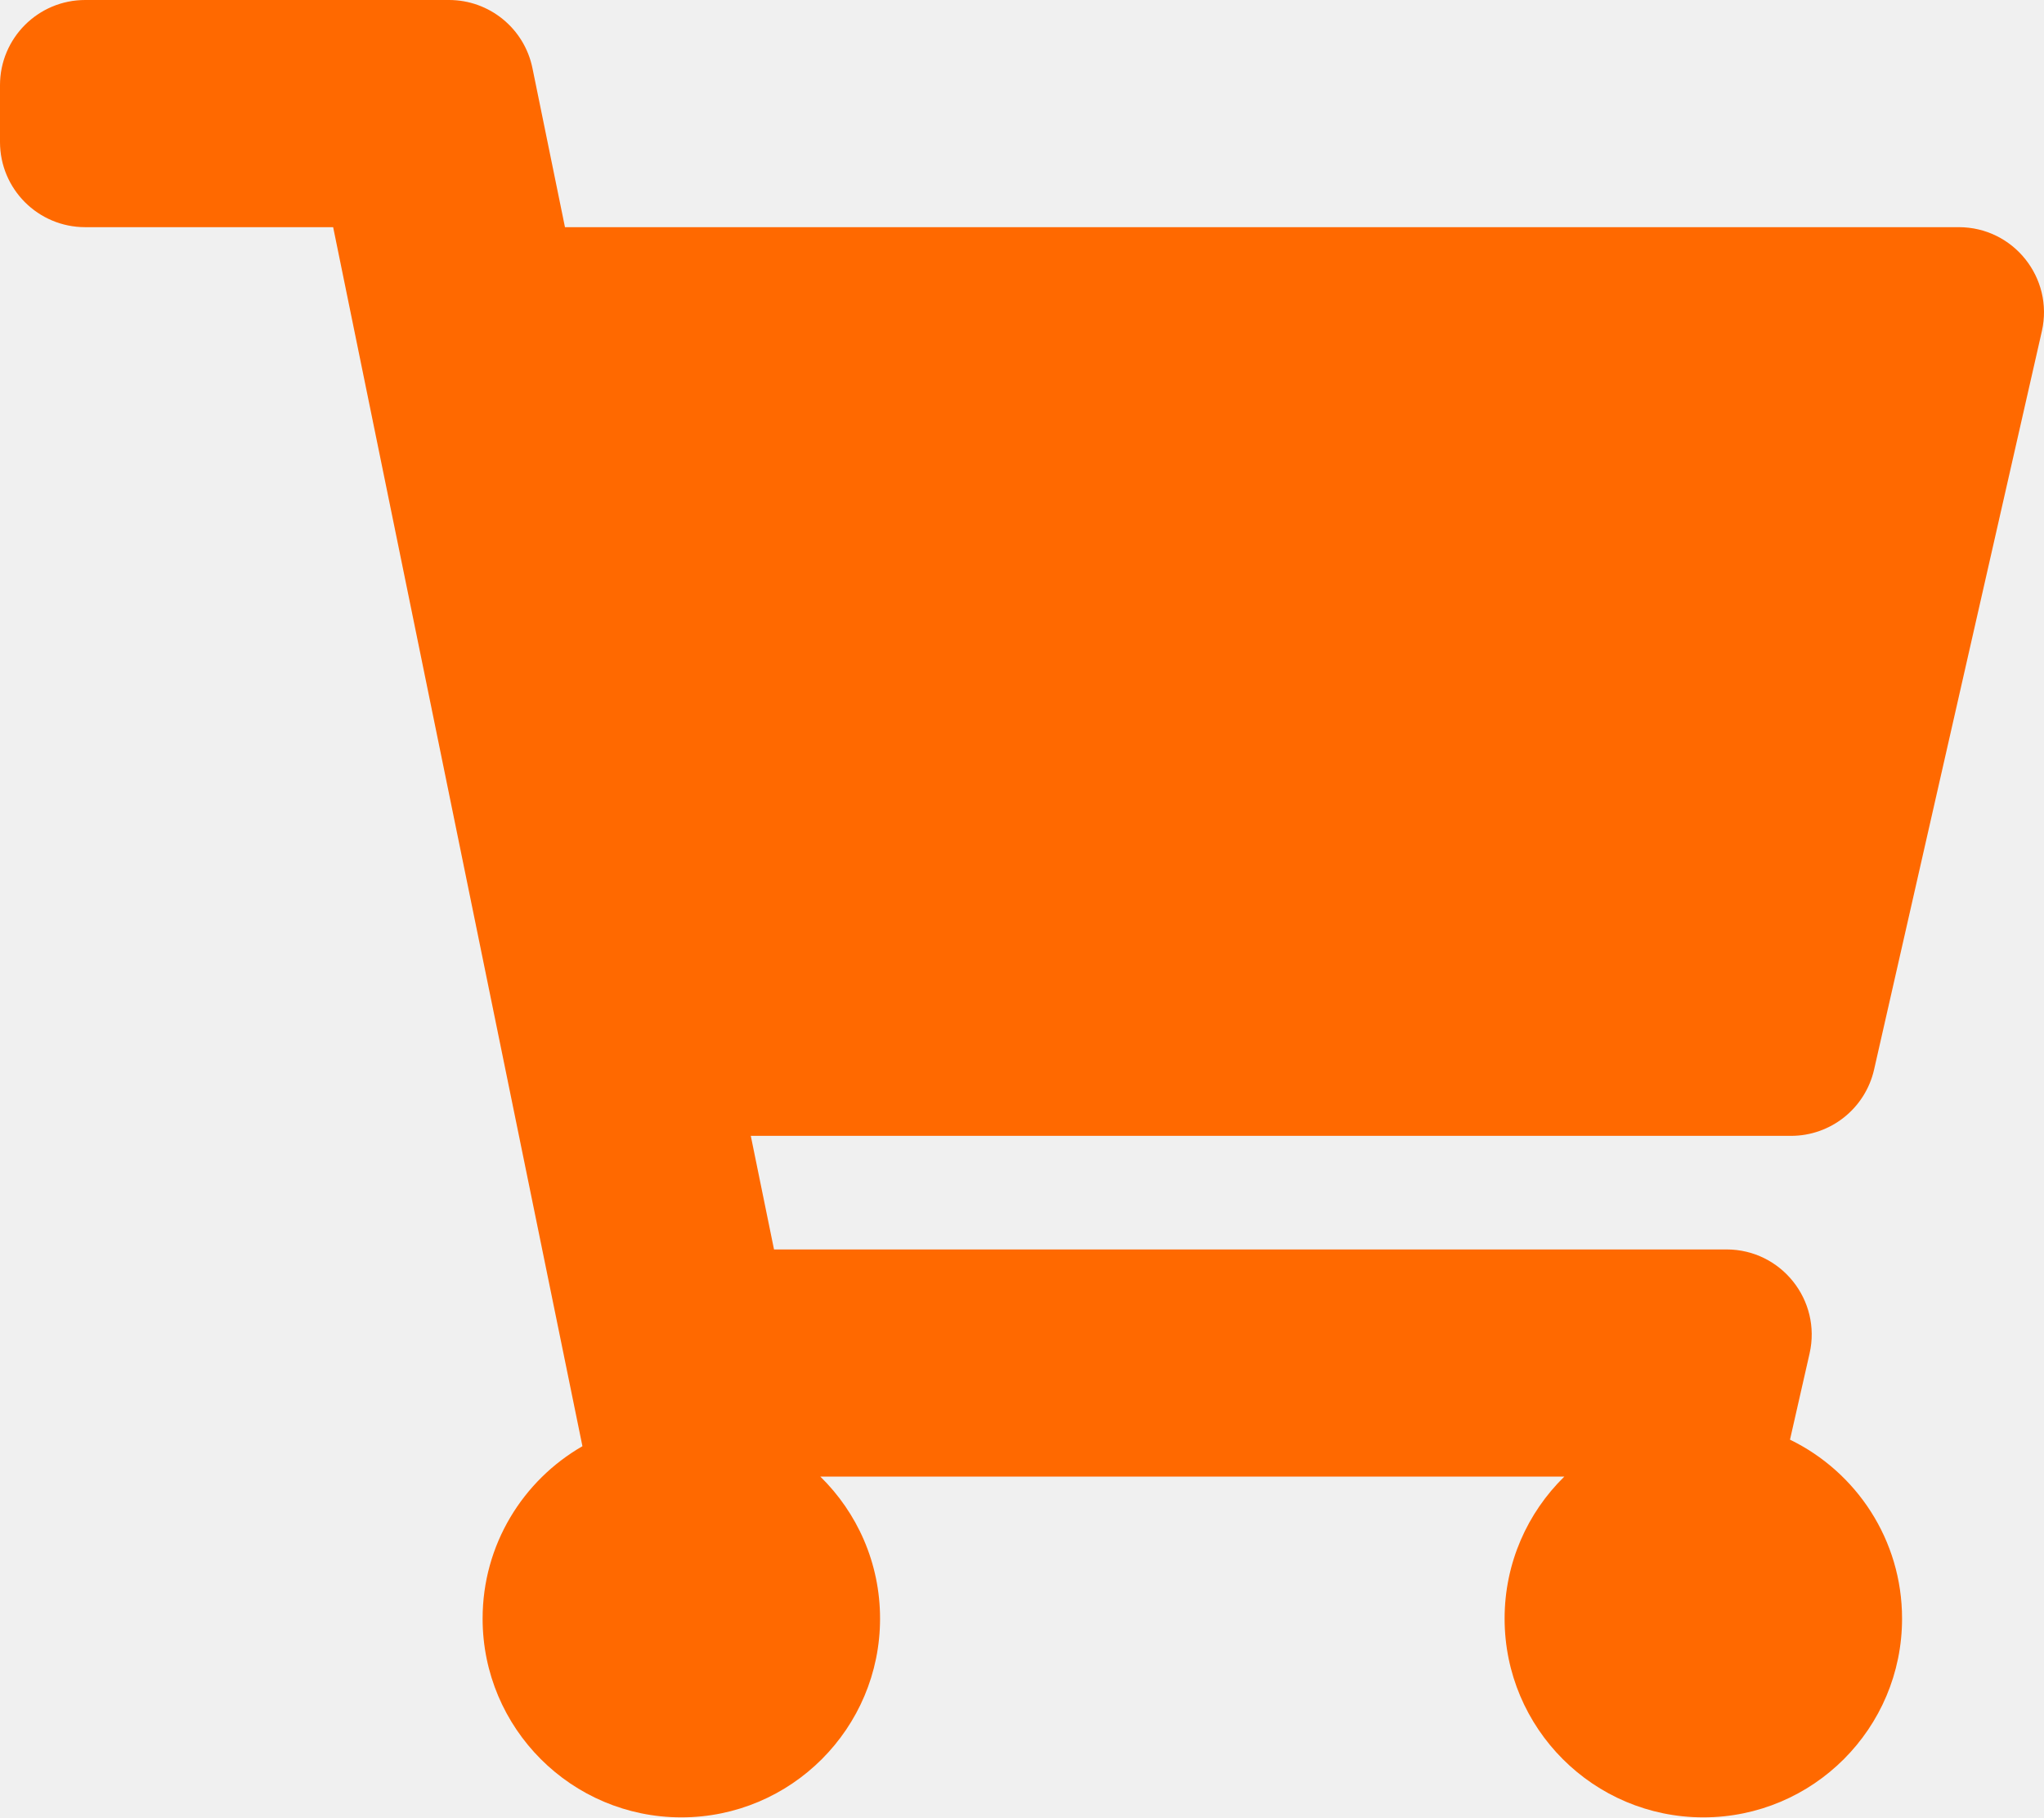
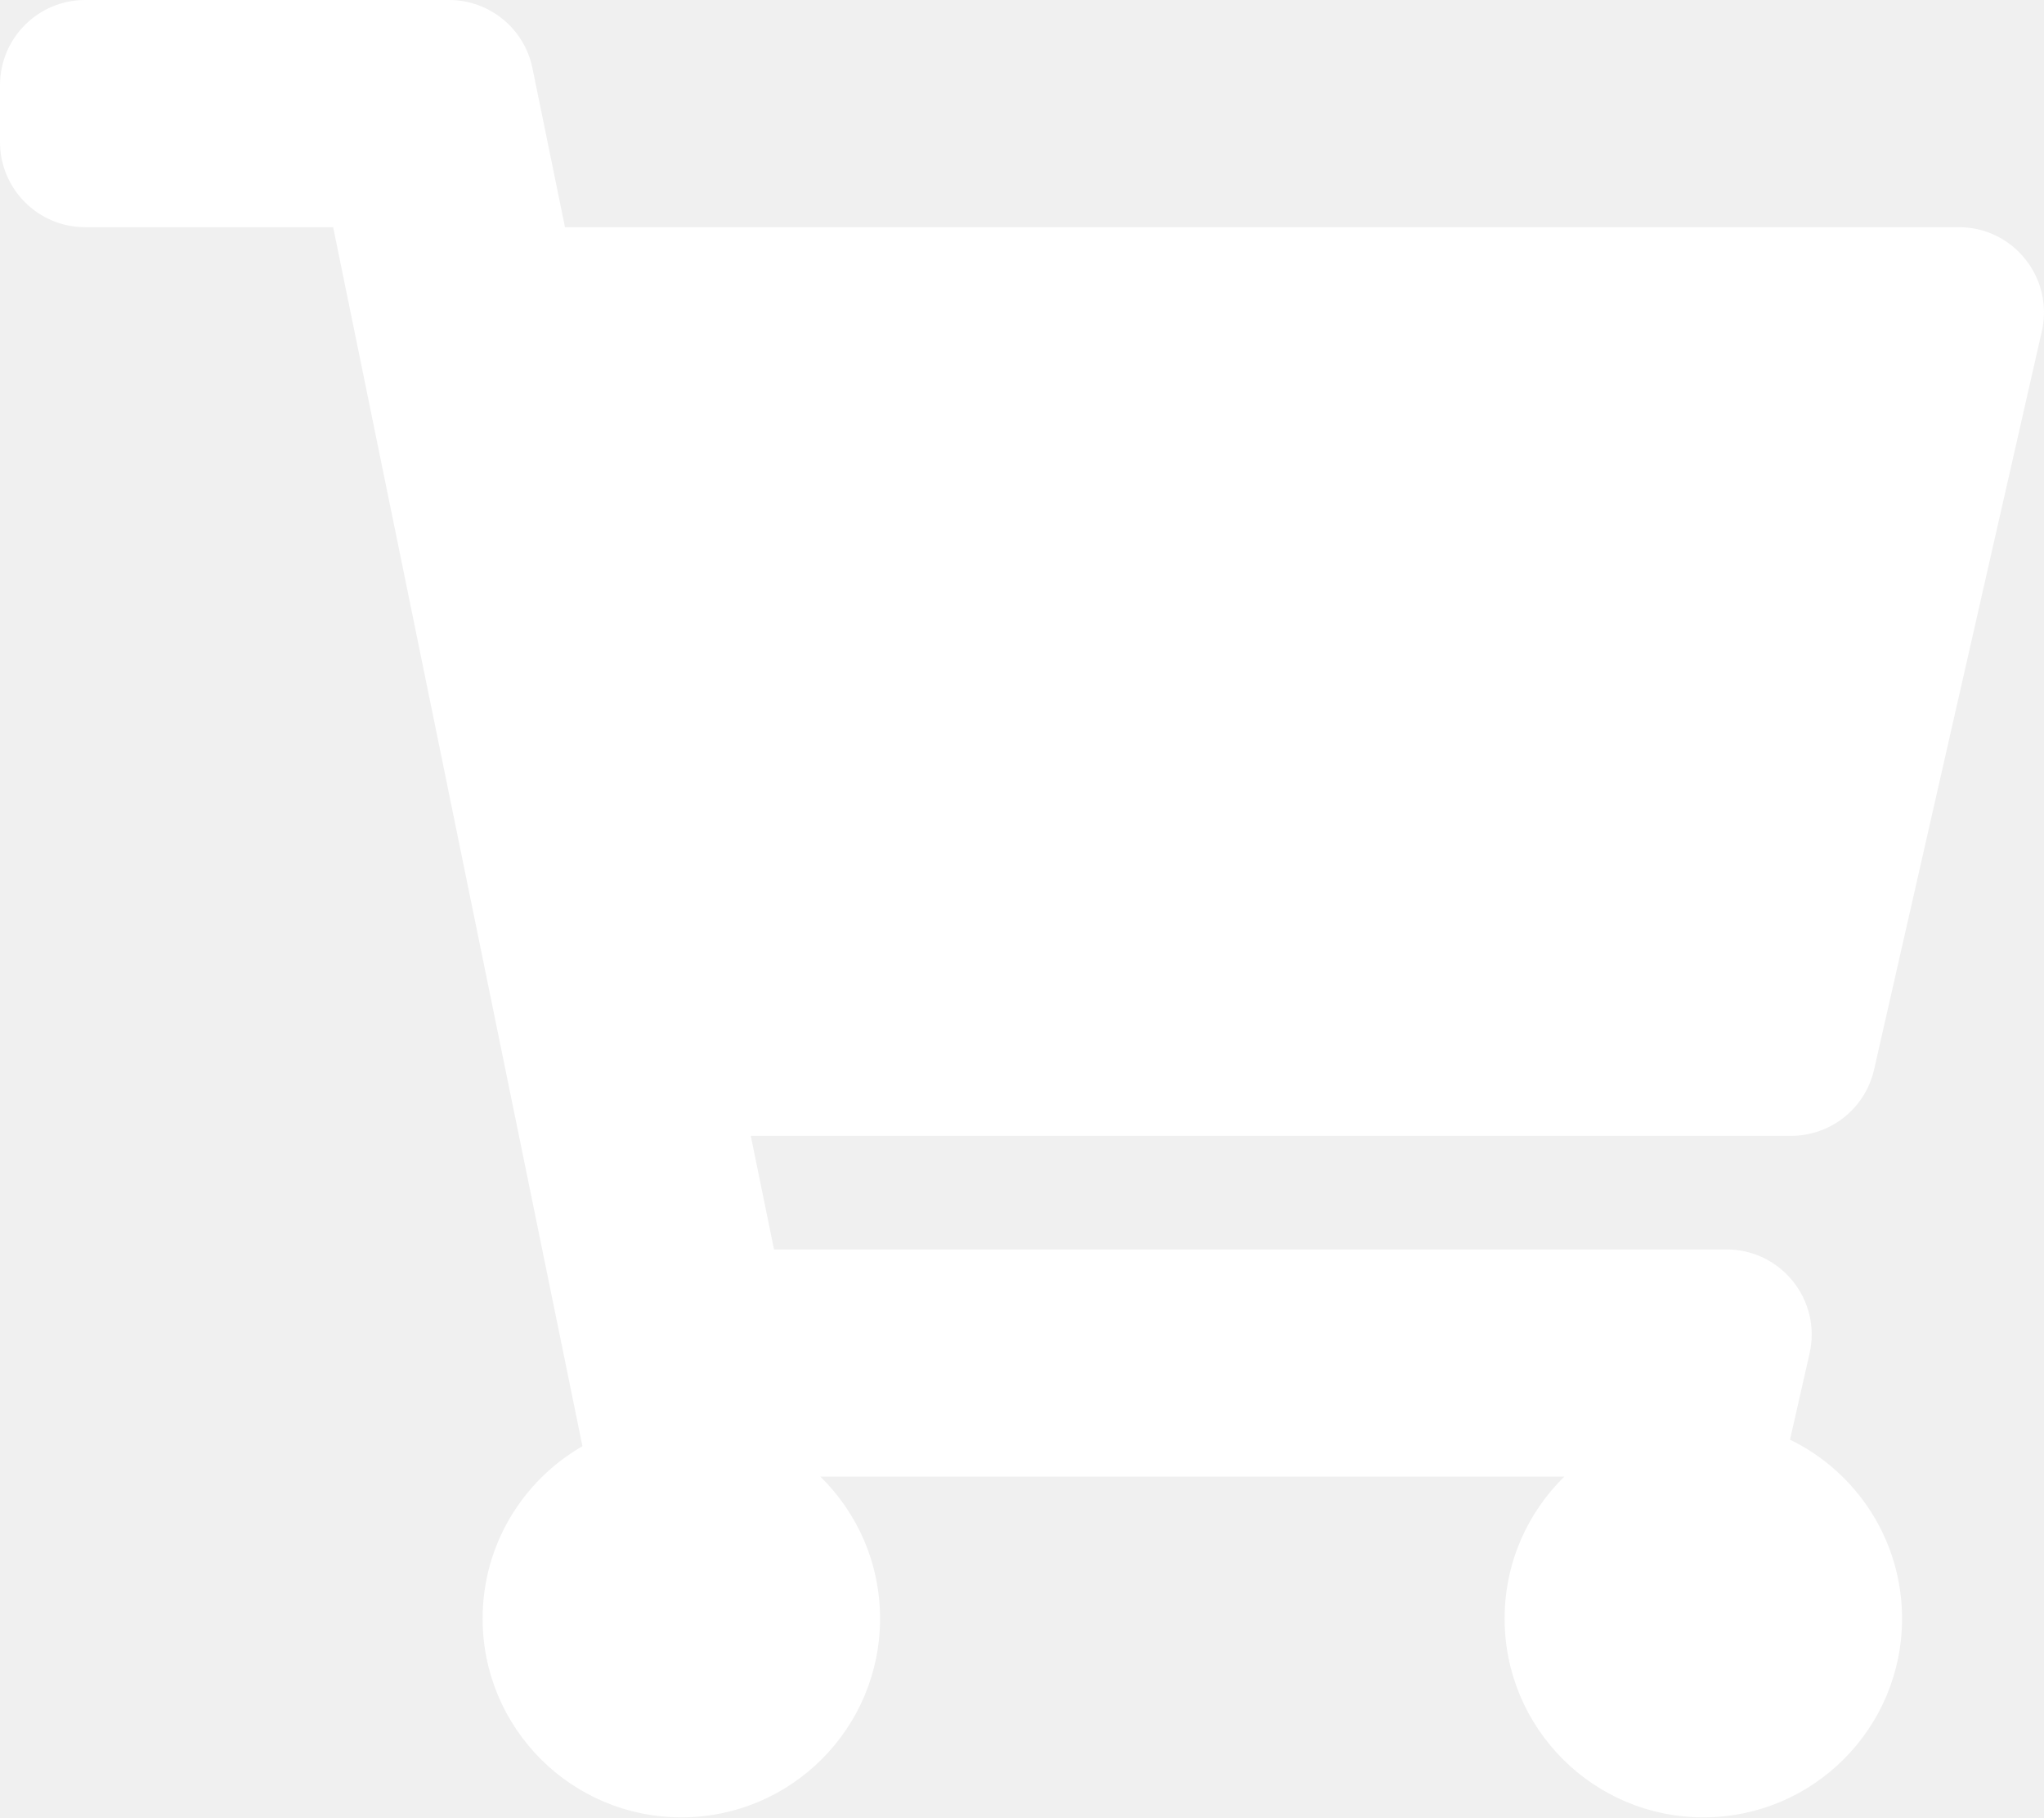
<svg xmlns="http://www.w3.org/2000/svg" aria-hidden="true" focusable="false" data-prefix="fas" data-icon="shopping-cart" class="svg-inline--fa fa-shopping-cart fa-w-18" role="img" viewBox="0 0 576 512">
-   <path fill="#ff6900" d="M528.12 301.319l47.273-208C578.806 78.301 567.391 64 551.99 64H159.208l-9.166-44.81C147.758 8.021 137.93 0 126.529 0H24C10.745 0 0 10.745 0 24v16c0 13.255 10.745 24 24 24h69.883l70.248 343.435C147.325 417.1 136 435.222 136 456c0 30.928 25.072 56 56 56s56-25.072 56-56c0-15.674-6.447-29.835-16.824-40h209.647C430.447 426.165 424 440.326 424 456c0 30.928 25.072 56 56 56s56-25.072 56-56c0-22.172-12.888-41.332-31.579-50.405l5.517-24.276c3.413-15.018-8.002-29.319-23.403-29.319H218.117l-6.545-32h293.145c11.206 0 20.92-7.754 23.403-18.681z" />
+   <path fill="#fff" d="M528.12 301.319l47.273-208C578.806 78.301 567.391 64 551.99 64H159.208l-9.166-44.81C147.758 8.021 137.93 0 126.529 0H24C10.745 0 0 10.745 0 24v16c0 13.255 10.745 24 24 24h69.883l70.248 343.435C147.325 417.1 136 435.222 136 456c0 30.928 25.072 56 56 56s56-25.072 56-56c0-15.674-6.447-29.835-16.824-40h209.647C430.447 426.165 424 440.326 424 456c0 30.928 25.072 56 56 56s56-25.072 56-56c0-22.172-12.888-41.332-31.579-50.405l5.517-24.276c3.413-15.018-8.002-29.319-23.403-29.319H218.117l-6.545-32h293.145c11.206 0 20.92-7.754 23.403-18.681z" />
</svg>
